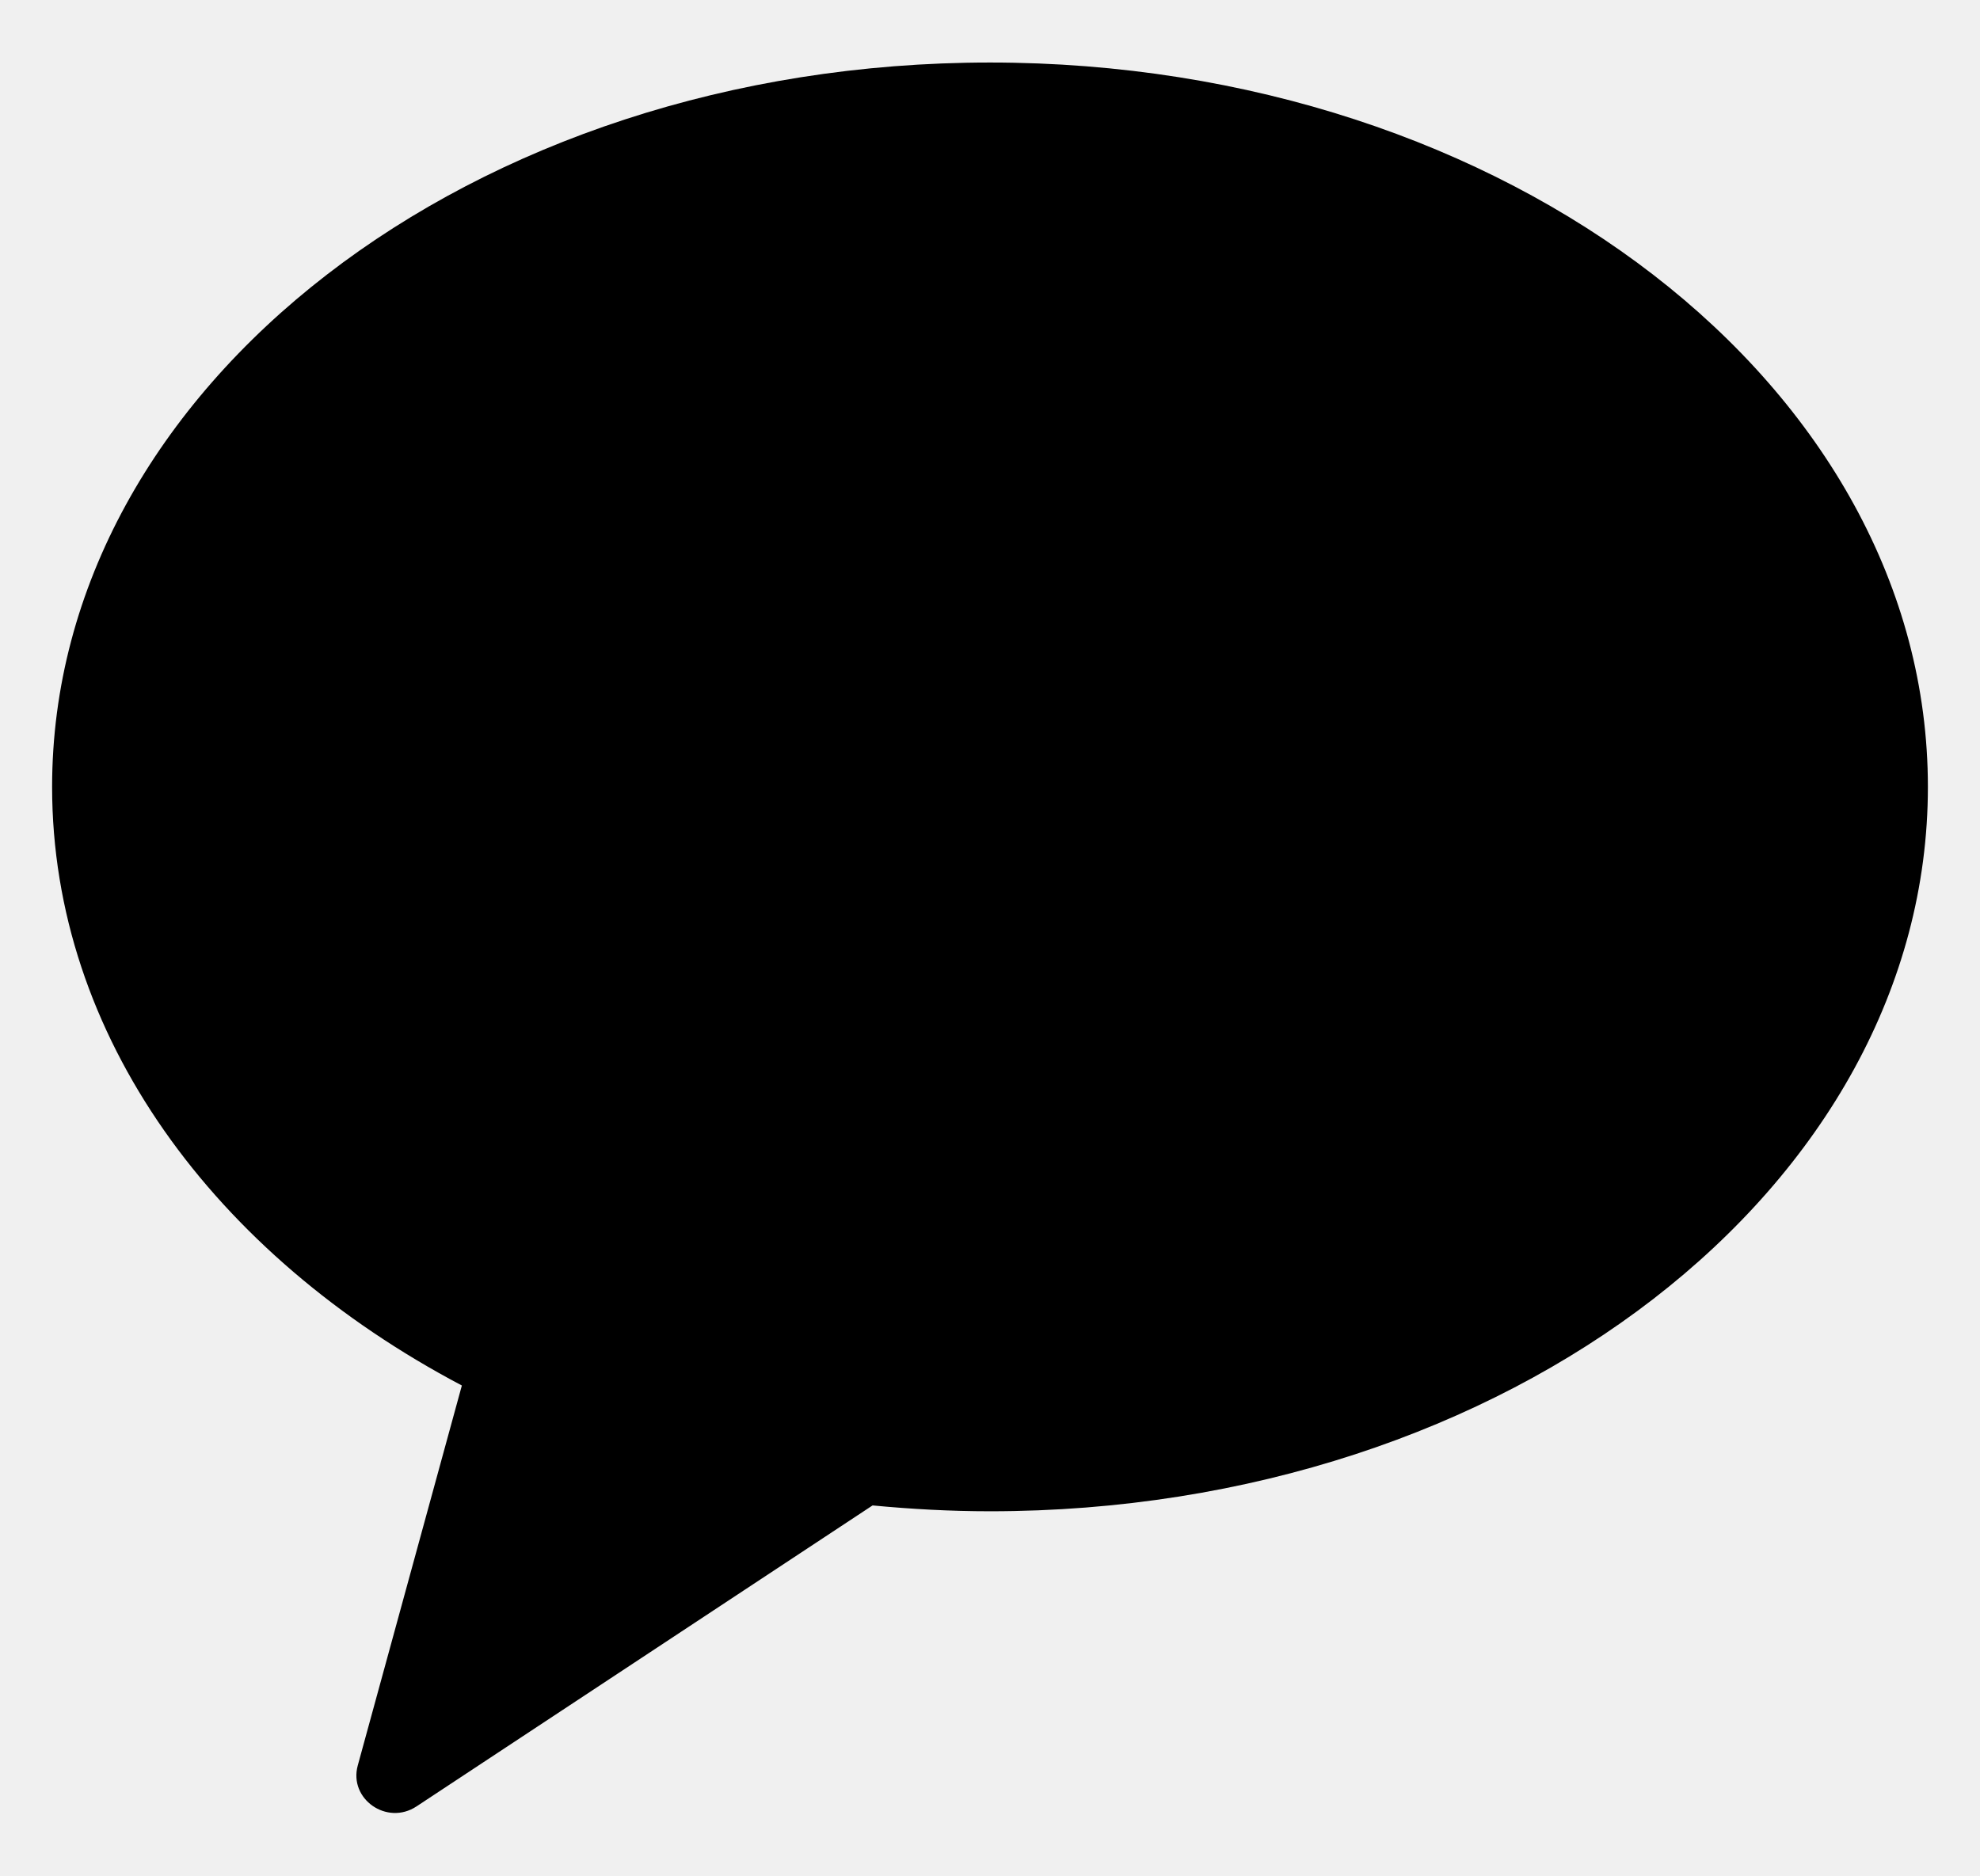
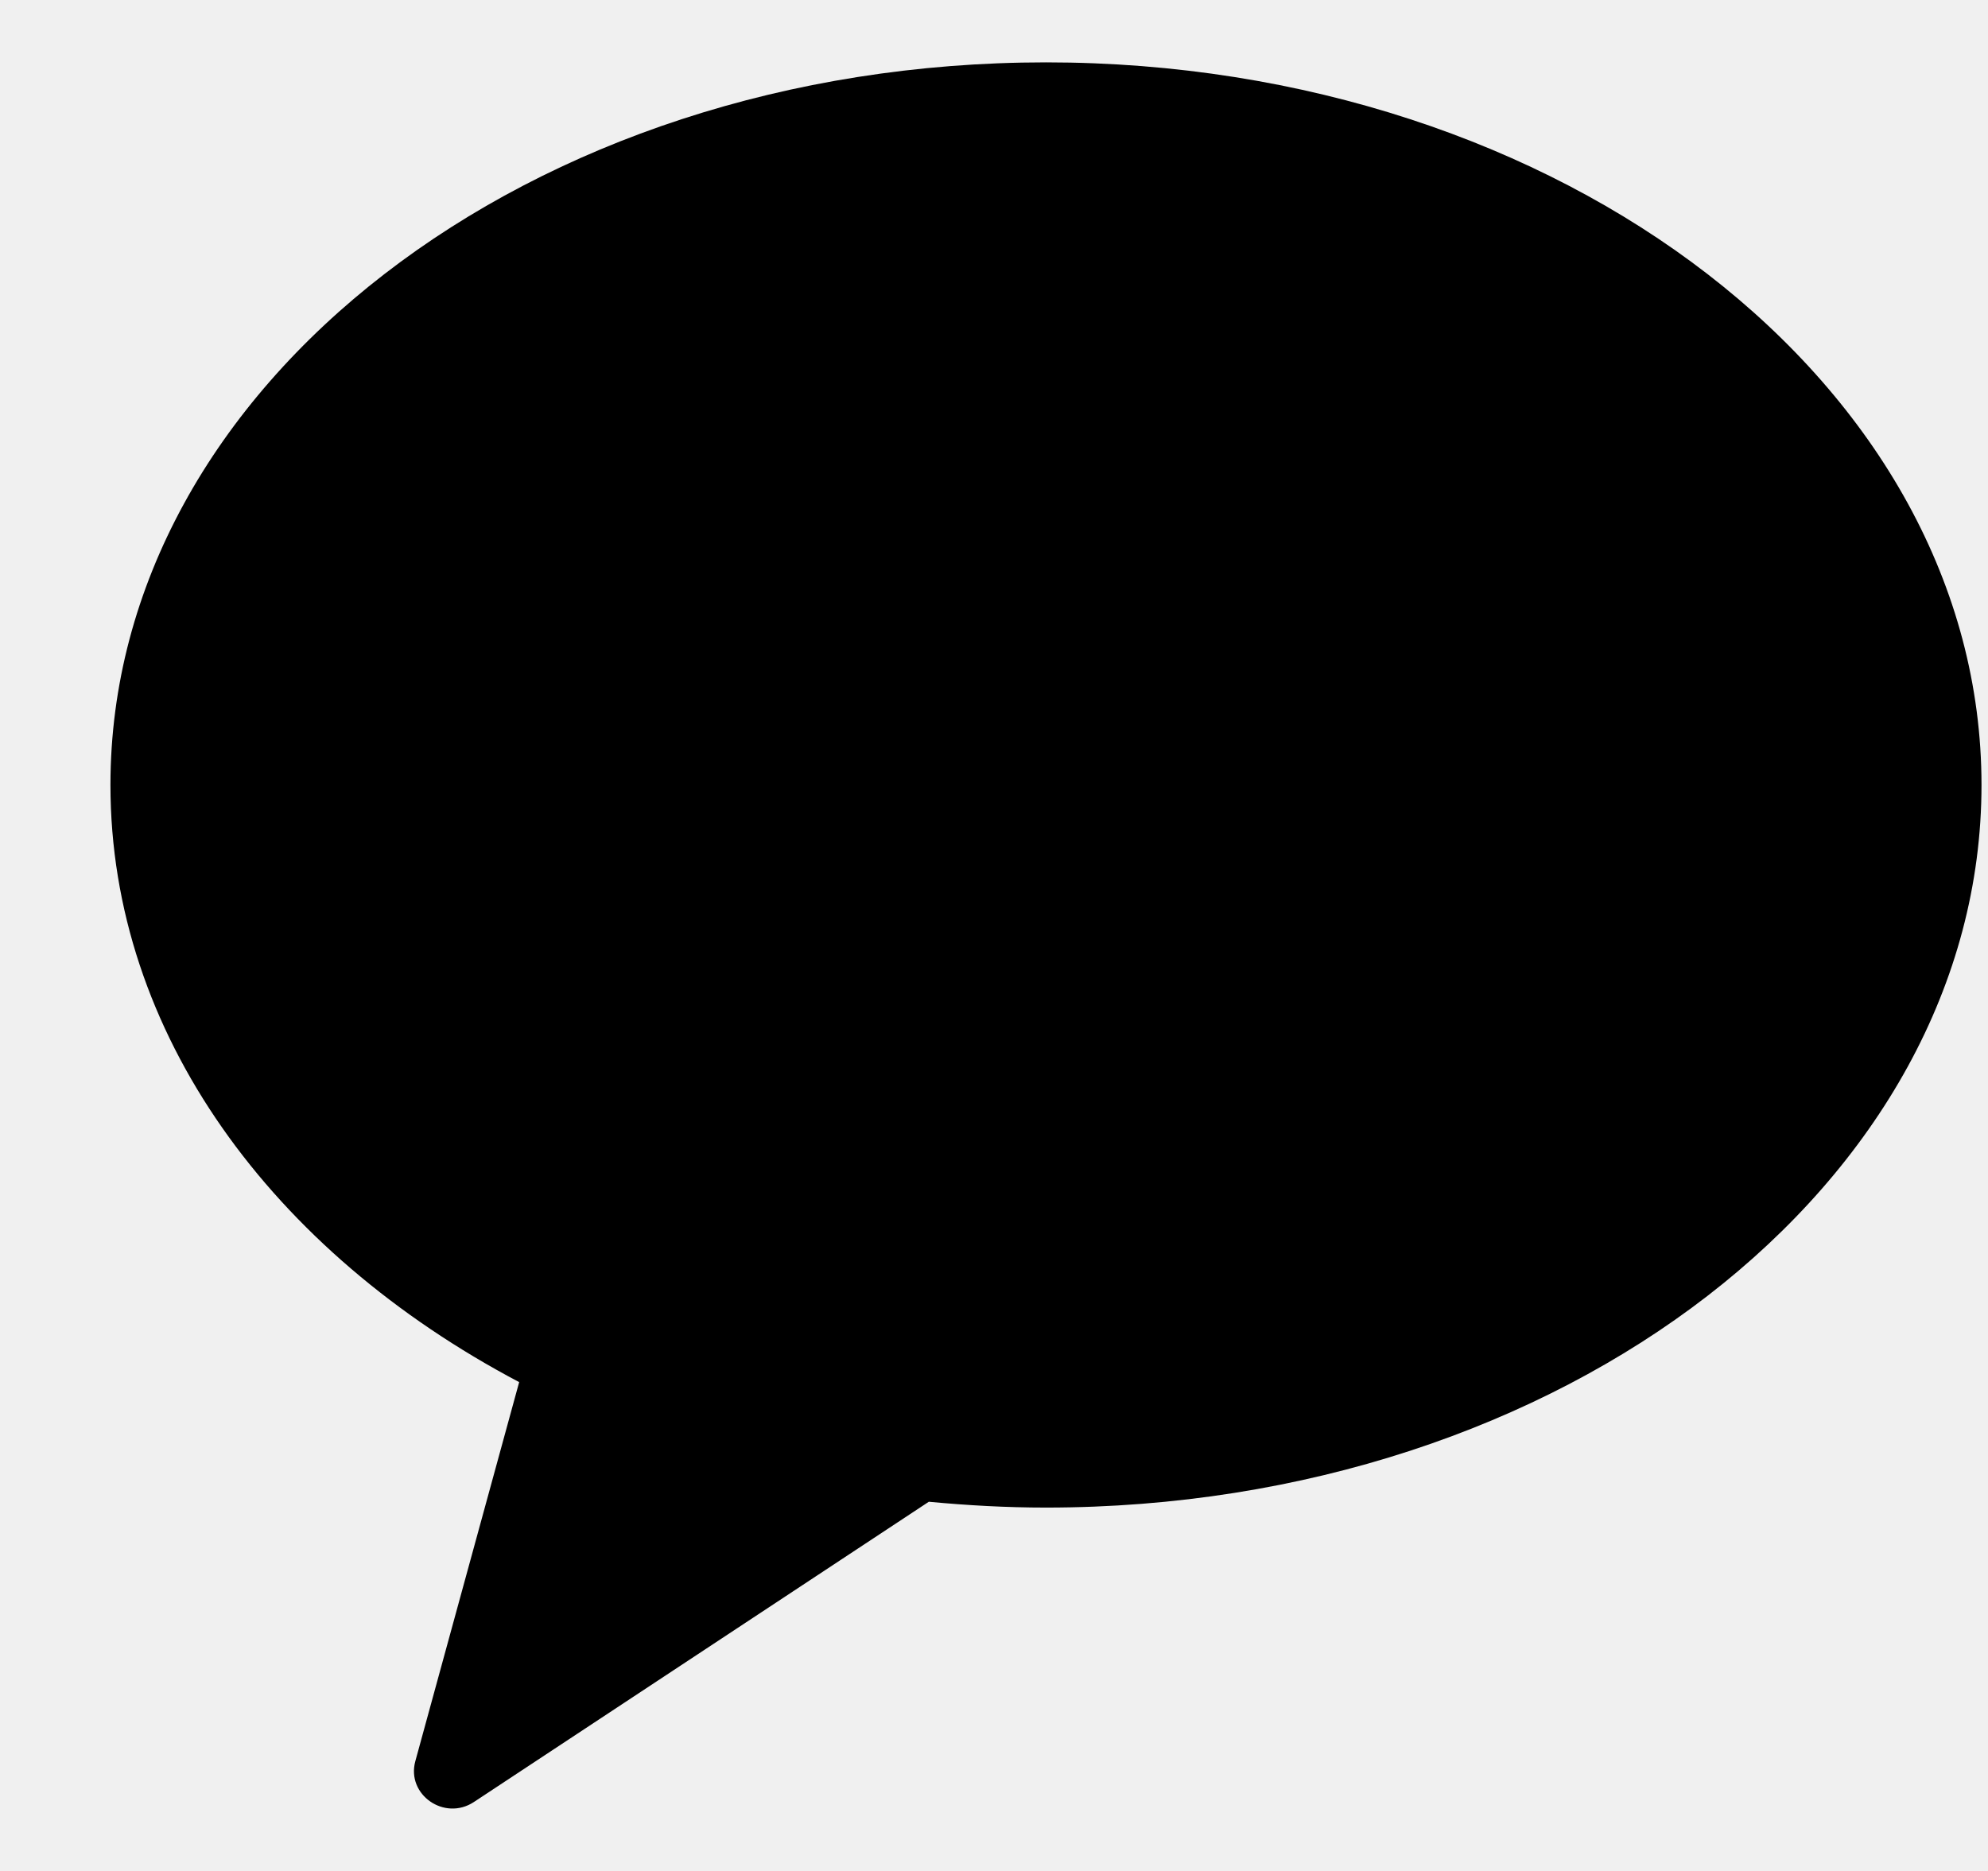
- <svg xmlns="http://www.w3.org/2000/svg" width="19" height="18" viewBox="0 0 19 18" fill="none">
+ <svg xmlns="http://www.w3.org/2000/svg" width="17" height="16" viewBox="0 0 18 18" fill="none">
  <g clip-path="url(#clip0_544_10009)">
    <path fill-rule="evenodd" clip-rule="evenodd" d="M9.5 0.6C4.529 0.6 0.5 3.713 0.5 7.552C0.5 9.94 2.058 12.045 4.432 13.297L3.433 16.944C3.345 17.266 3.713 17.523 3.996 17.337L8.373 14.448C8.743 14.483 9.118 14.504 9.5 14.504C14.47 14.504 18.5 11.391 18.5 7.552C18.5 3.713 14.47 0.6 9.5 0.6Z" fill="black" />
  </g>
  <defs>
    <clipPath id="clip0_544_10009">
      <rect width="18" height="18" fill="white" transform="translate(0.5)" />
    </clipPath>
  </defs>
</svg>
